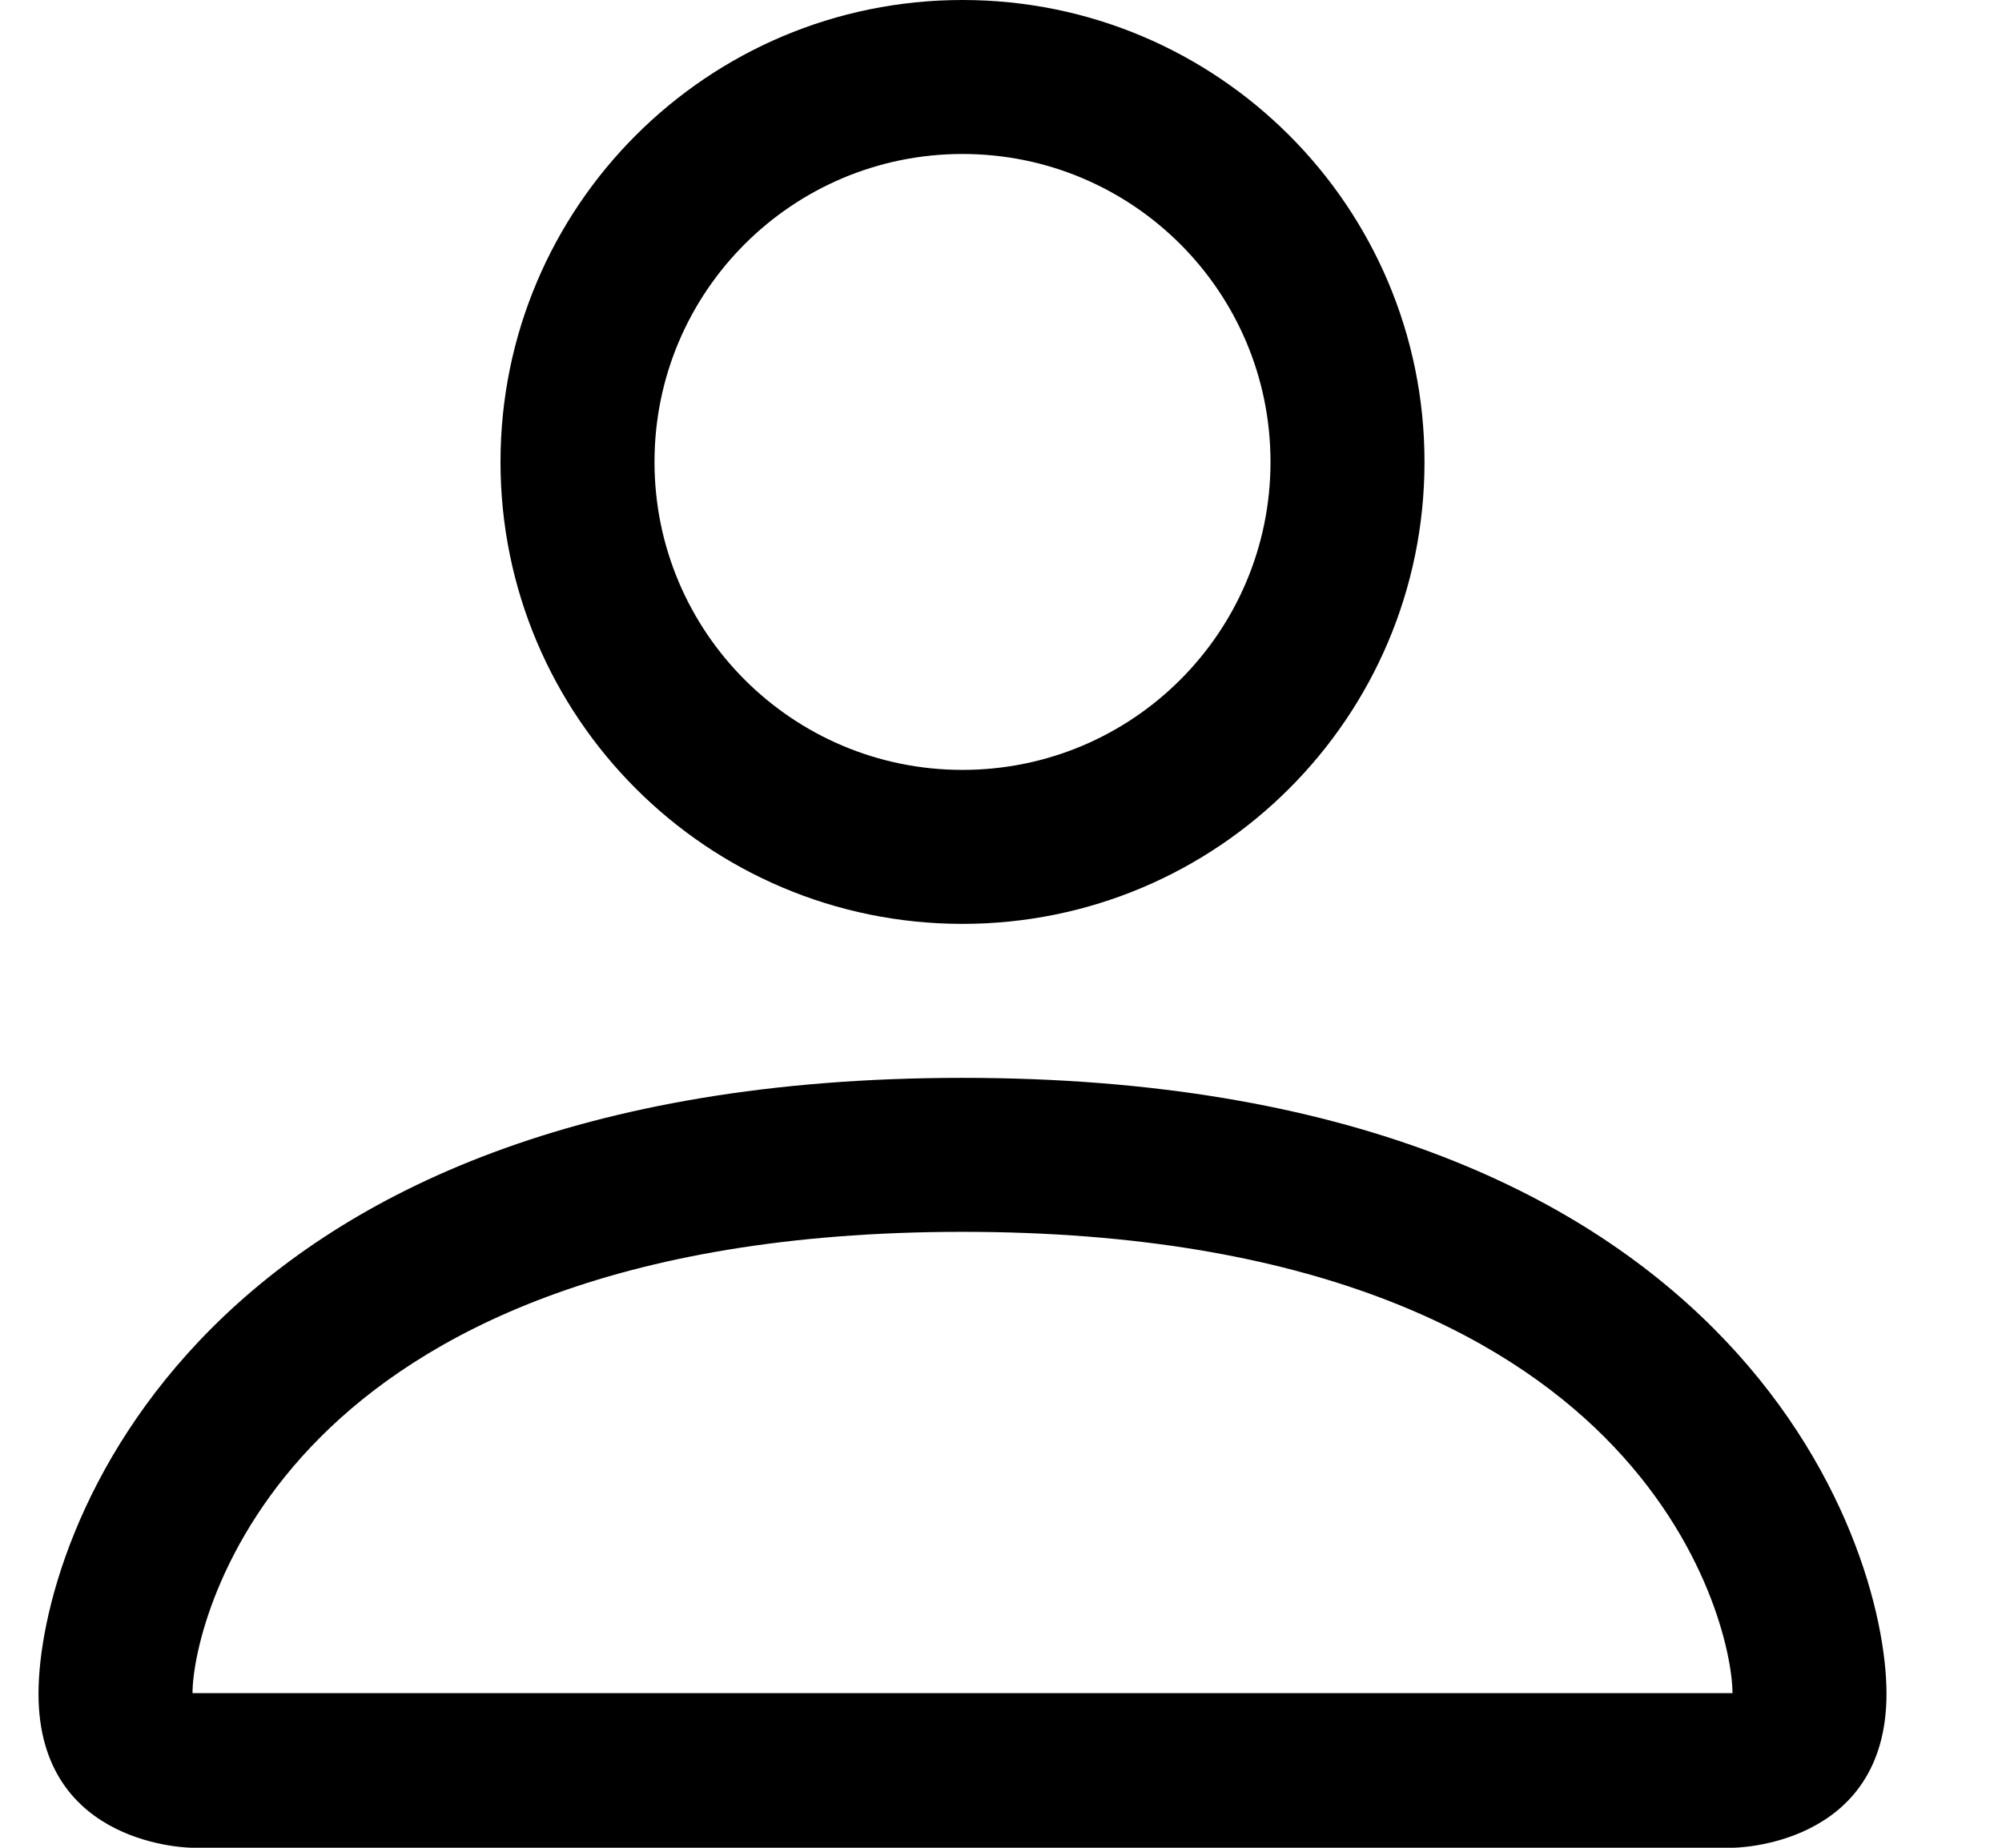
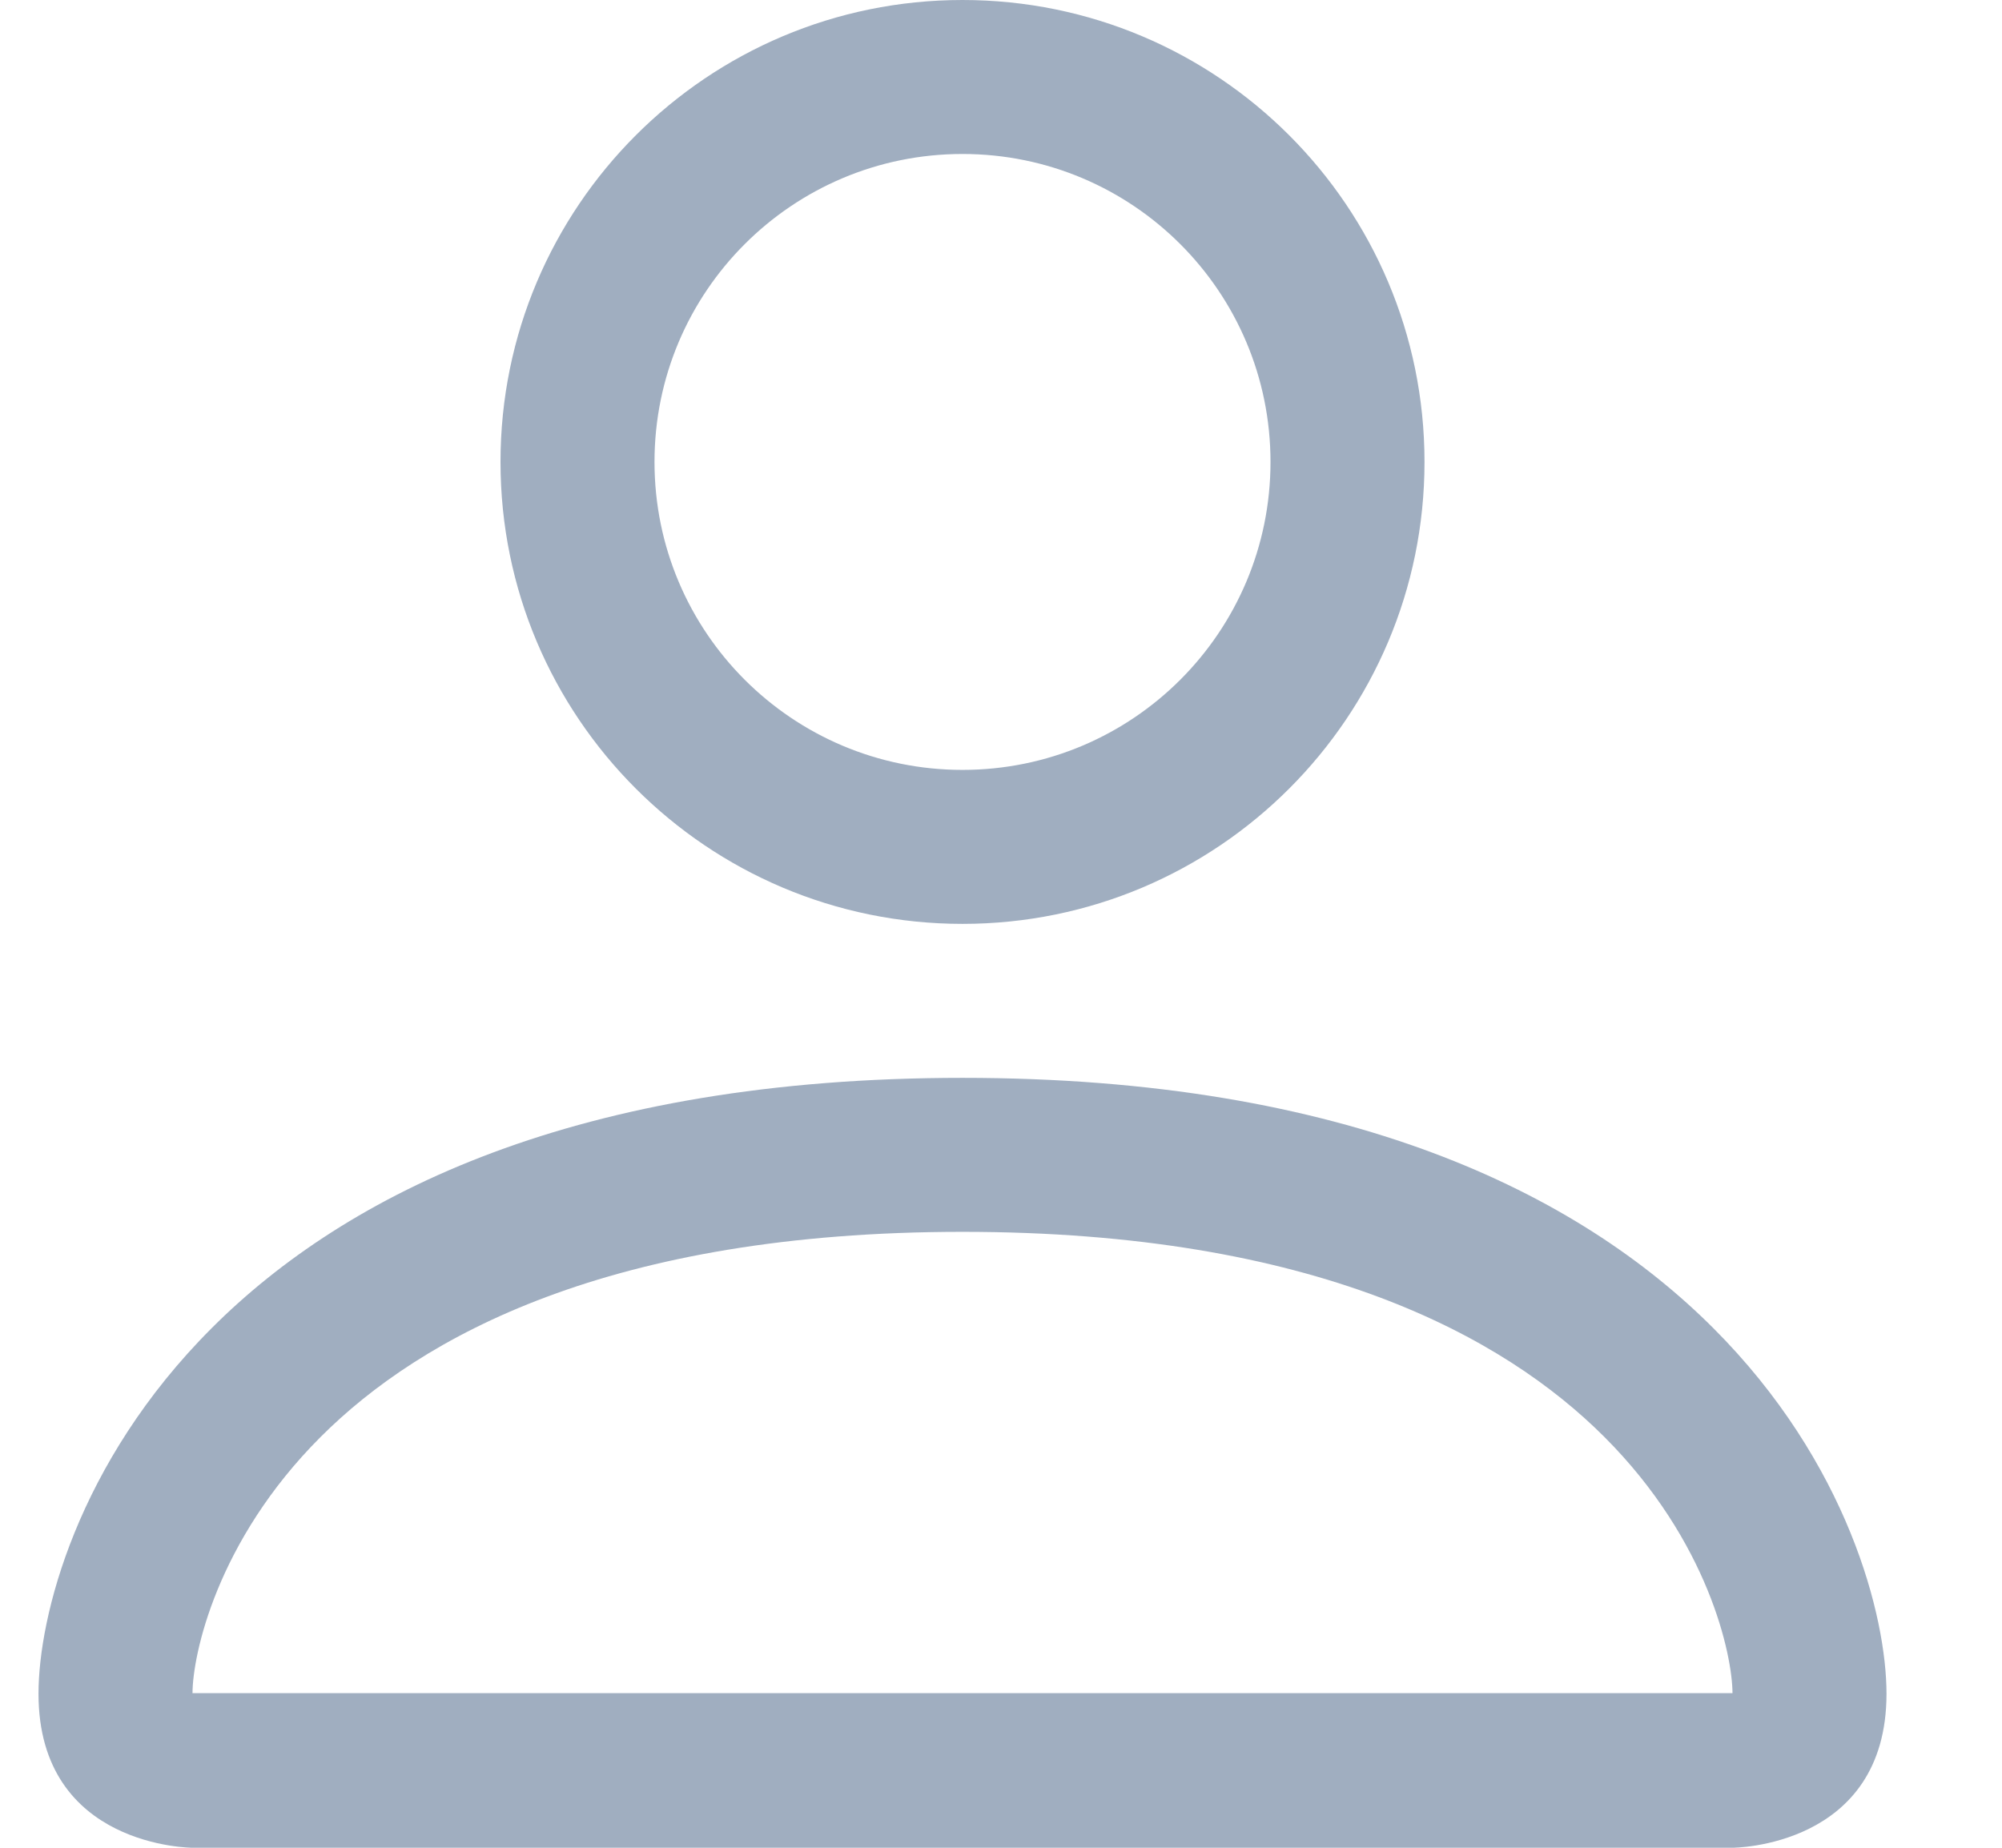
<svg xmlns="http://www.w3.org/2000/svg" width="13" height="12" viewBox="0 0 13 12" fill="none">
-   <path fill-rule="evenodd" clip-rule="evenodd" d="M8.25 3C8.25 4.105 7.355 5 6.25 5C5.145 5 4.25 4.105 4.25 3C4.25 1.895 5.145 1 6.25 1C7.355 1 8.25 1.895 8.25 3ZM6.25 6C7.907 6 9.25 4.657 9.25 3C9.25 1.343 7.907 0 6.25 0C4.593 0 3.25 1.343 3.25 3C3.25 4.657 4.593 6 6.25 6ZM12.25 11C12.25 12 11.25 12 11.25 12H1.25C1.25 12 0.25 12 0.25 11C0.25 10 1.25 7 6.25 7C11.25 7 12.25 10 12.25 11ZM11.25 10.996C11.249 10.75 11.096 10.01 10.418 9.332C9.766 8.68 8.539 8 6.25 8C3.961 8 2.734 8.68 2.082 9.332C1.404 10.01 1.251 10.75 1.25 10.996H11.25Z" fill="black" />
+   <path fill-rule="evenodd" clip-rule="evenodd" d="M8.25 3C8.25 4.105 7.355 5 6.25 5C5.145 5 4.25 4.105 4.25 3C4.25 1.895 5.145 1 6.25 1C7.355 1 8.25 1.895 8.25 3ZM6.25 6C7.907 6 9.25 4.657 9.25 3C9.25 1.343 7.907 0 6.25 0C4.593 0 3.25 1.343 3.25 3C3.25 4.657 4.593 6 6.25 6ZM12.25 11C12.25 12 11.25 12 11.25 12H1.25C1.25 12 0.25 12 0.25 11C0.25 10 1.25 7 6.25 7C11.25 7 12.25 10 12.25 11ZM11.25 10.996C11.249 10.75 11.096 10.01 10.418 9.332C9.766 8.68 8.539 8 6.25 8C3.961 8 2.734 8.68 2.082 9.332C1.404 10.01 1.251 10.75 1.25 10.996H11.25Z" fill="#A0AEC0" />
</svg>
